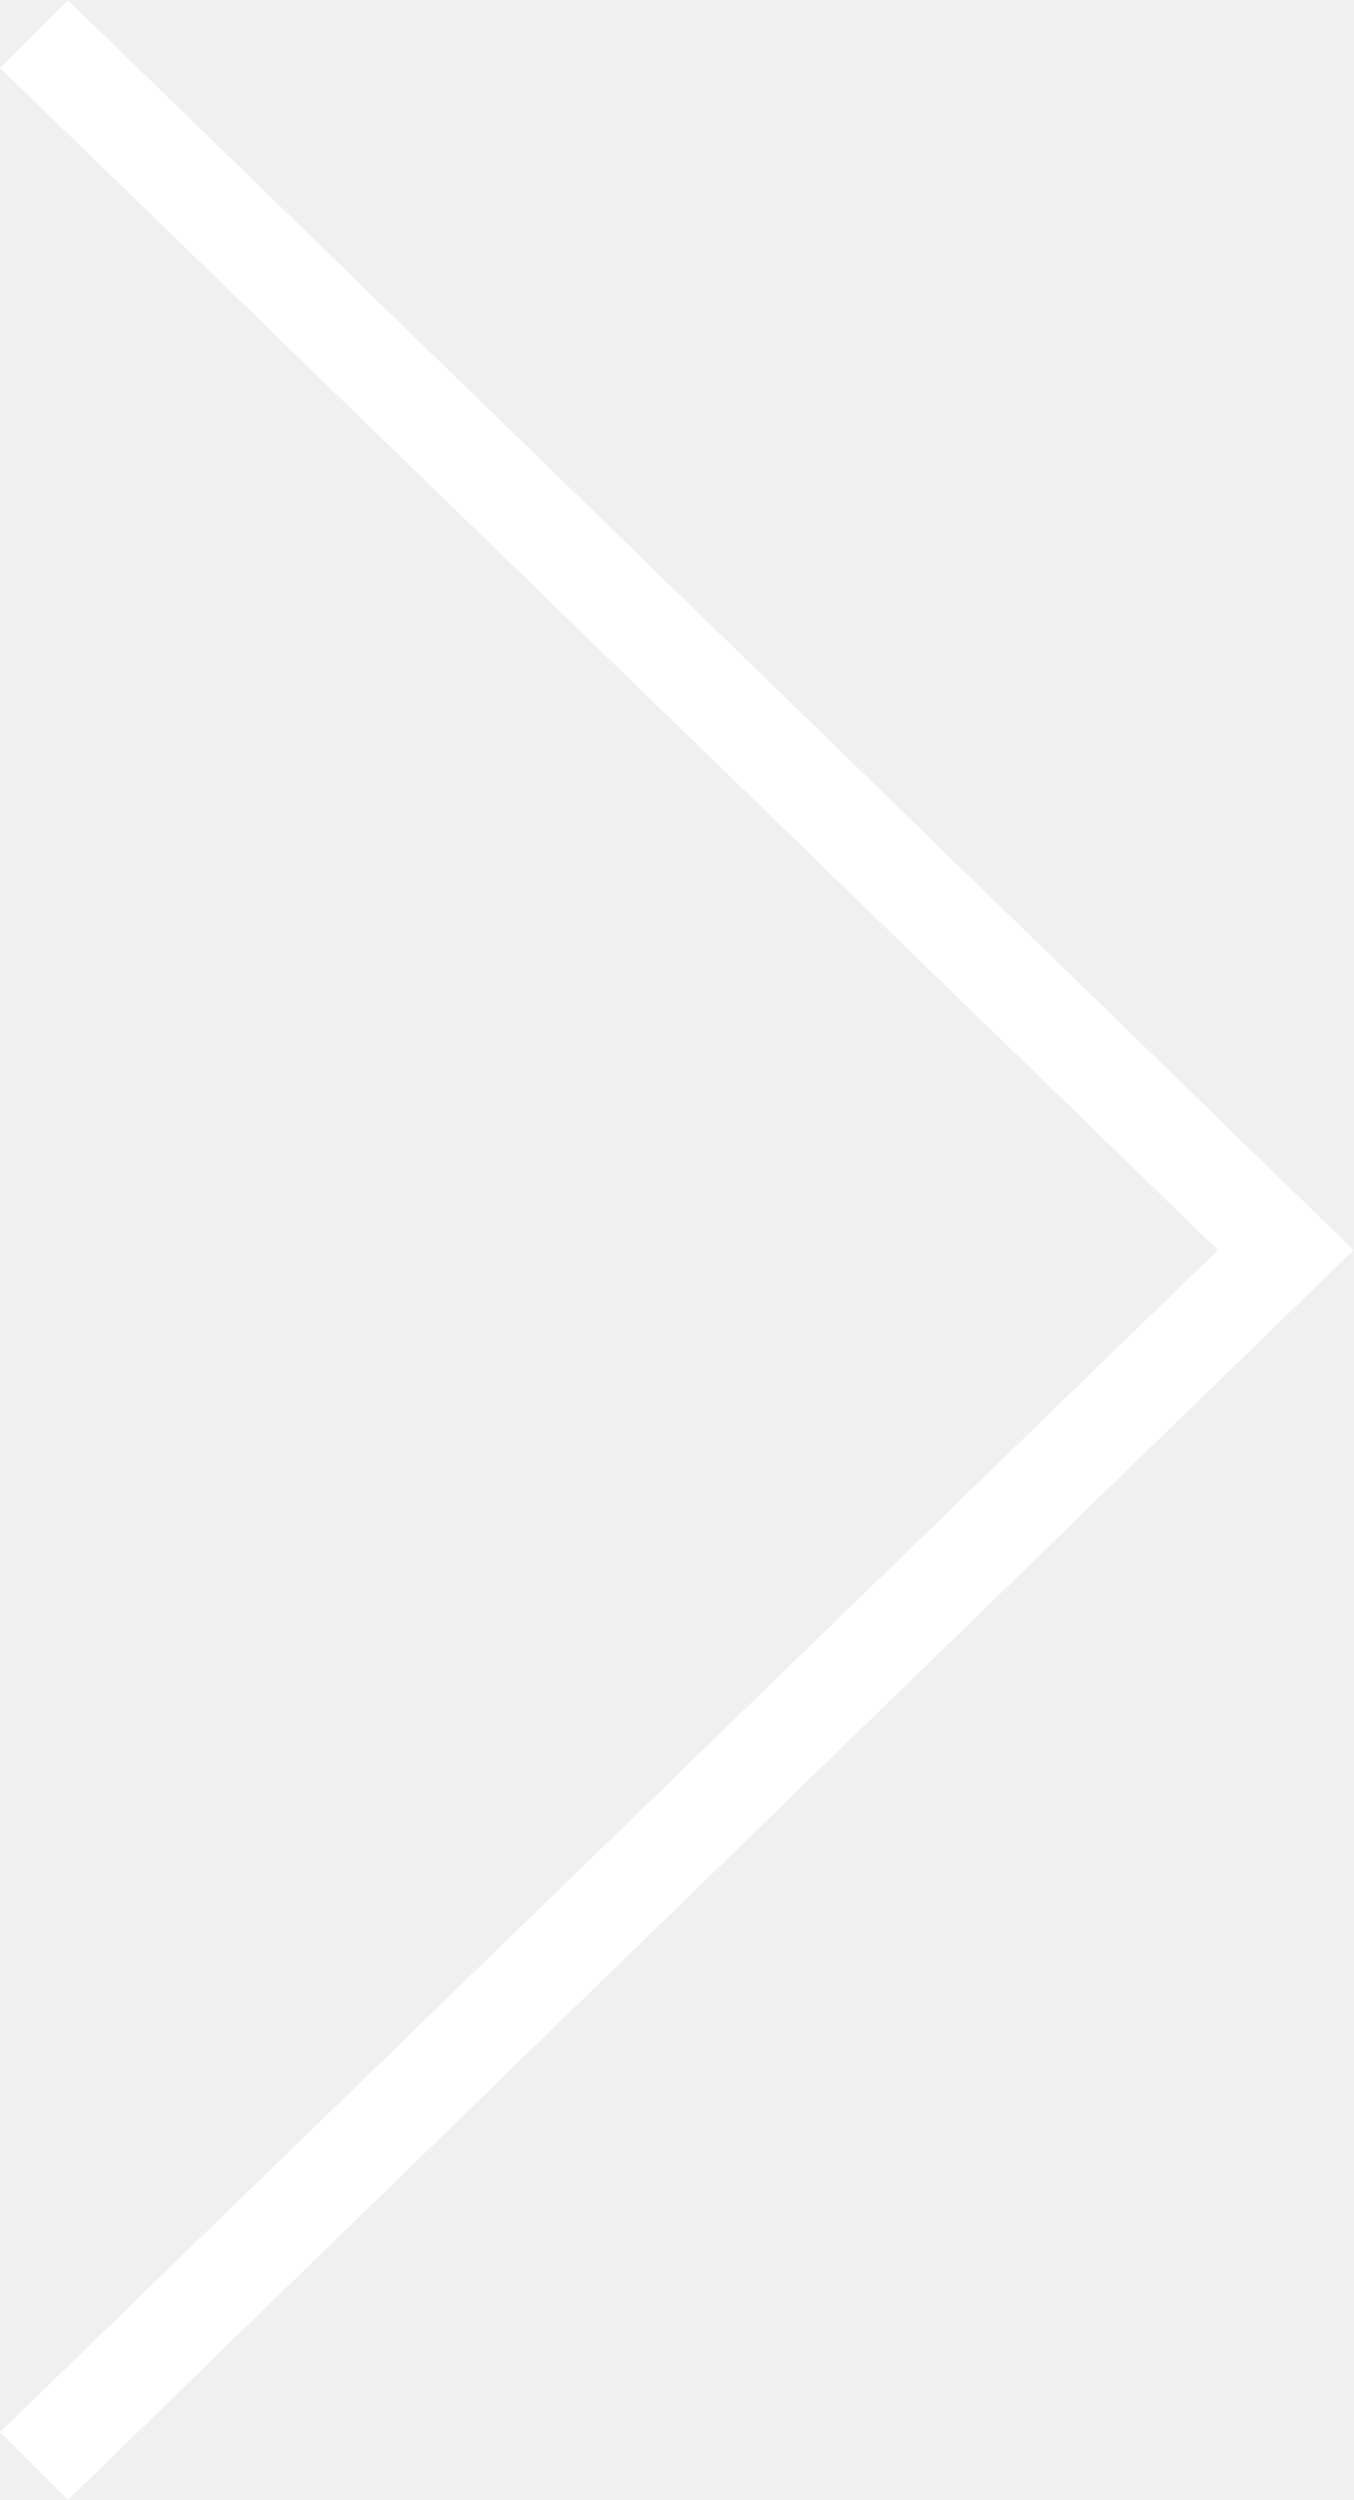
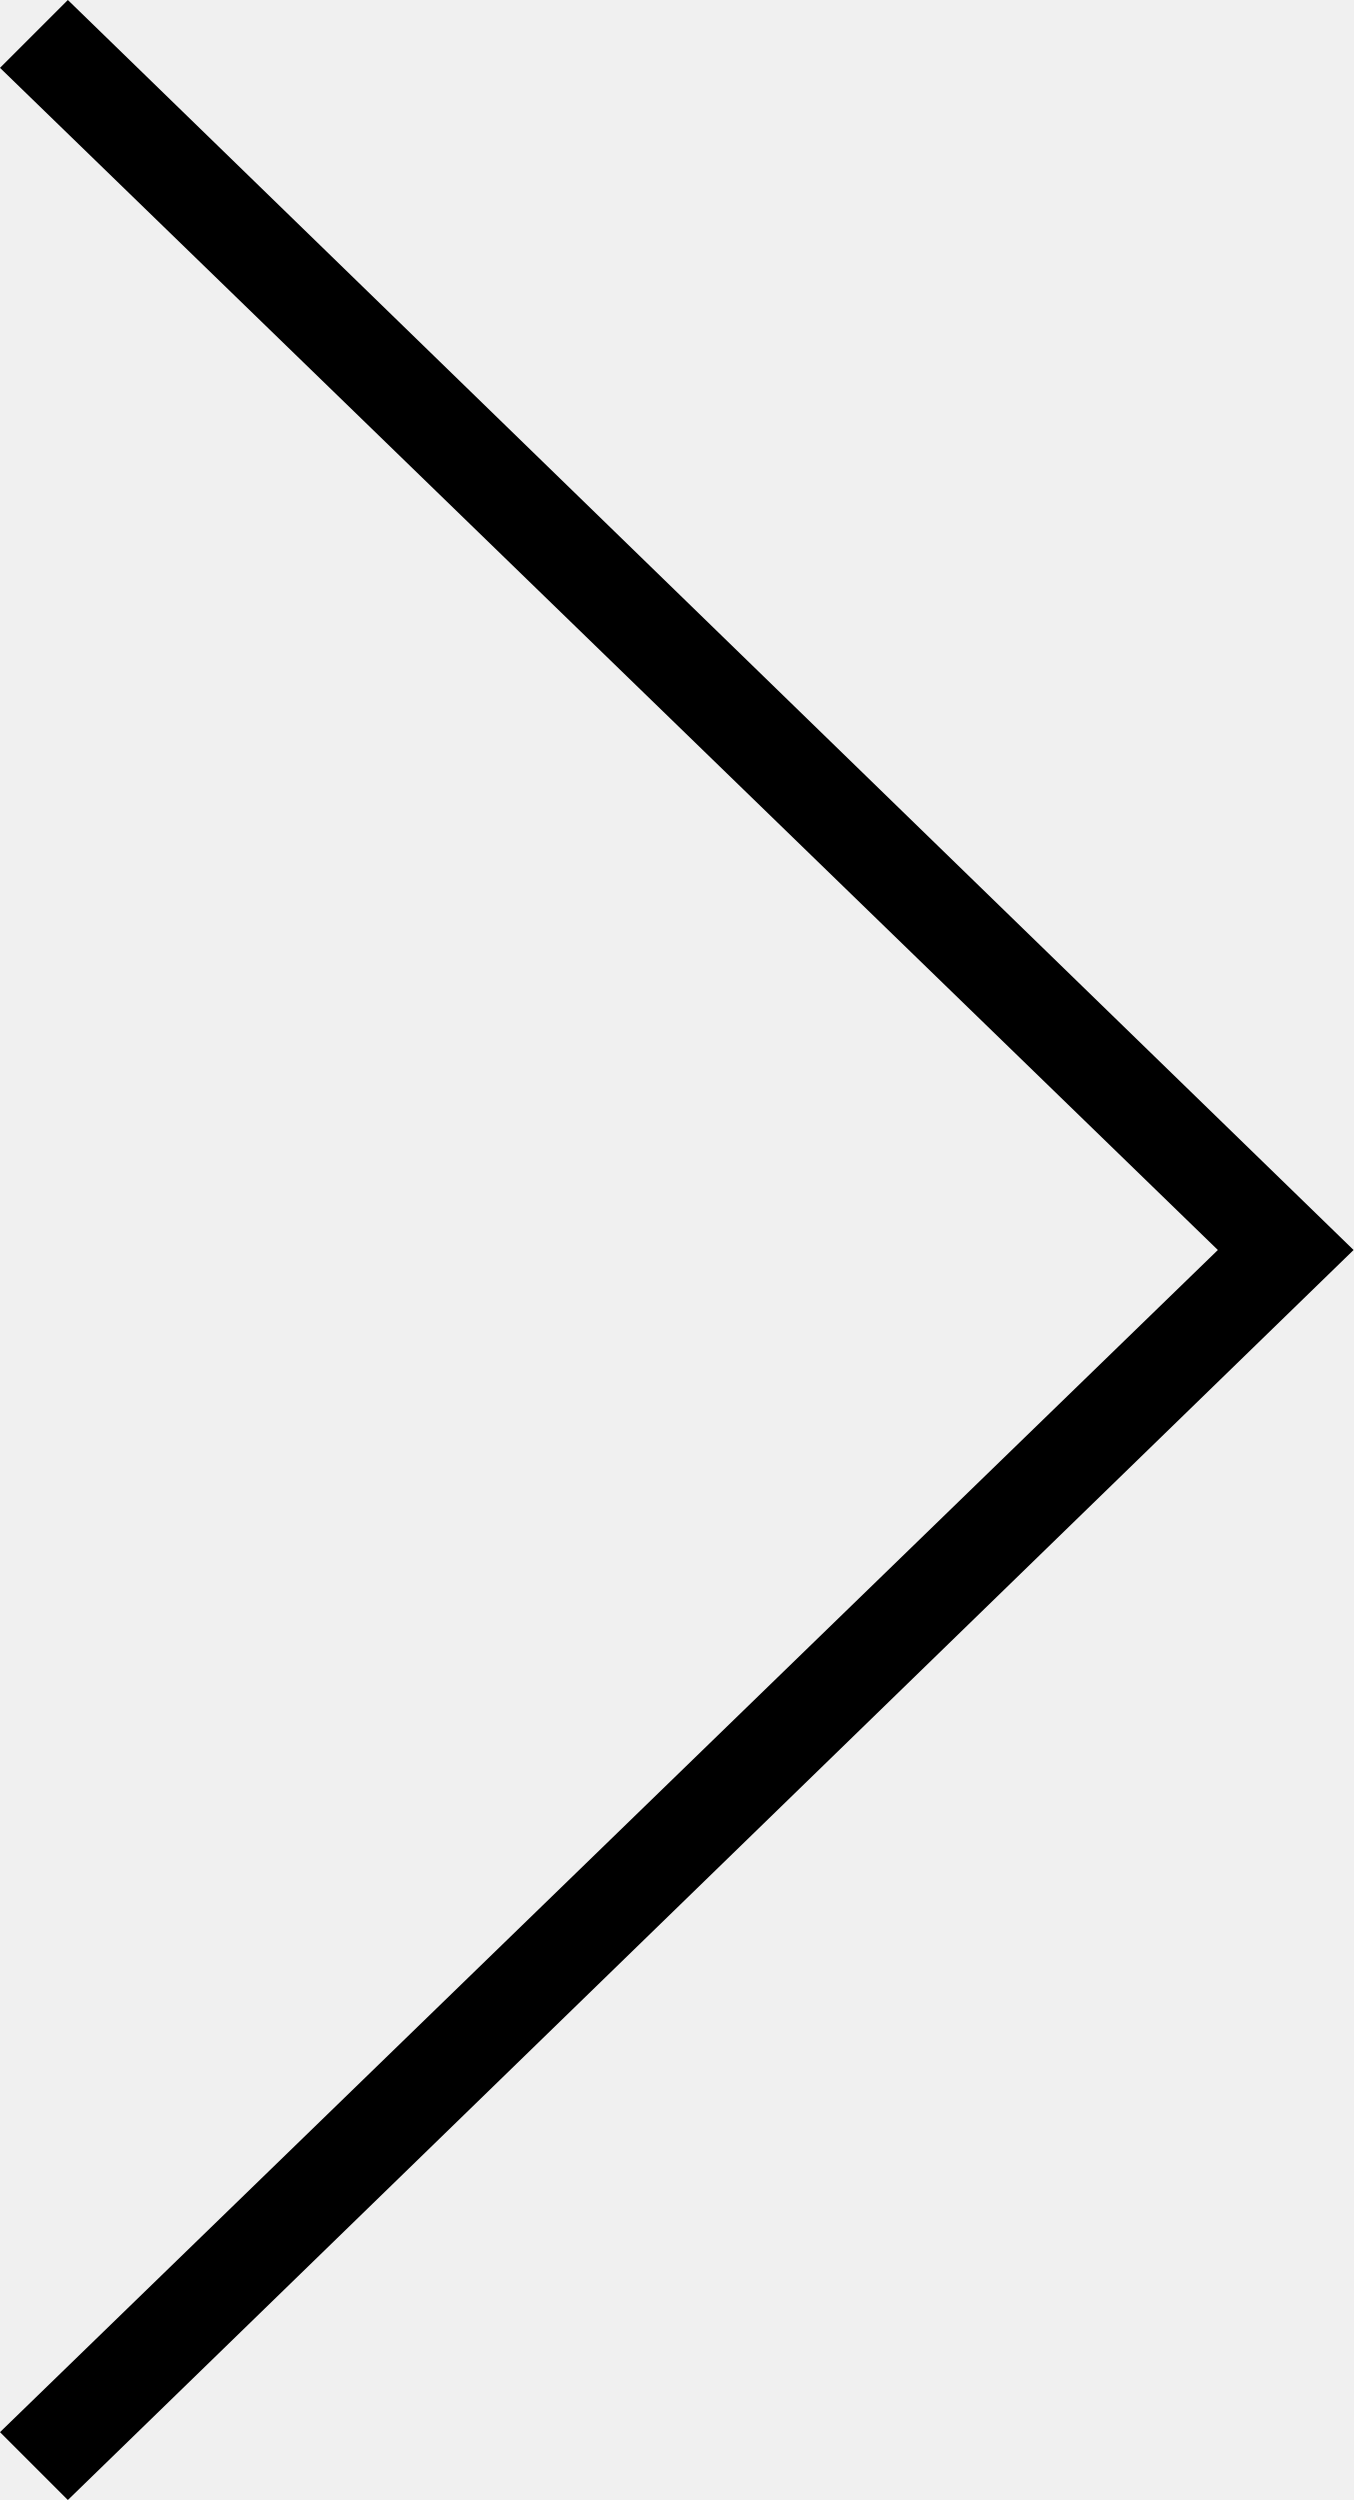
- <svg xmlns="http://www.w3.org/2000/svg" version="1.1" x="0px" y="0px" width="37.9px" height="70px" viewBox="0 0 37.9 70" enable-background="new 0 0 37.9 70" xml:space="preserve">
+ <svg xmlns="http://www.w3.org/2000/svg" version="1.1" x="0px" y="0px" viewBox="0 0 37.9 70" enable-background="new 0 0 37.9 70" xml:space="preserve">
  <defs>
</defs>
  <g>
    <g>
      <g>
-         <polygon fill="#FFFFFF" points="1.9,0 37.9,35 1.9,70 0,68.1 34.1,35 0,1.9    " />
+         <polygon points="1.9,0 37.9,35 1.9,70 0,68.1 34.1,35 0,1.9    " />
      </g>
    </g>
  </g>
</svg>
